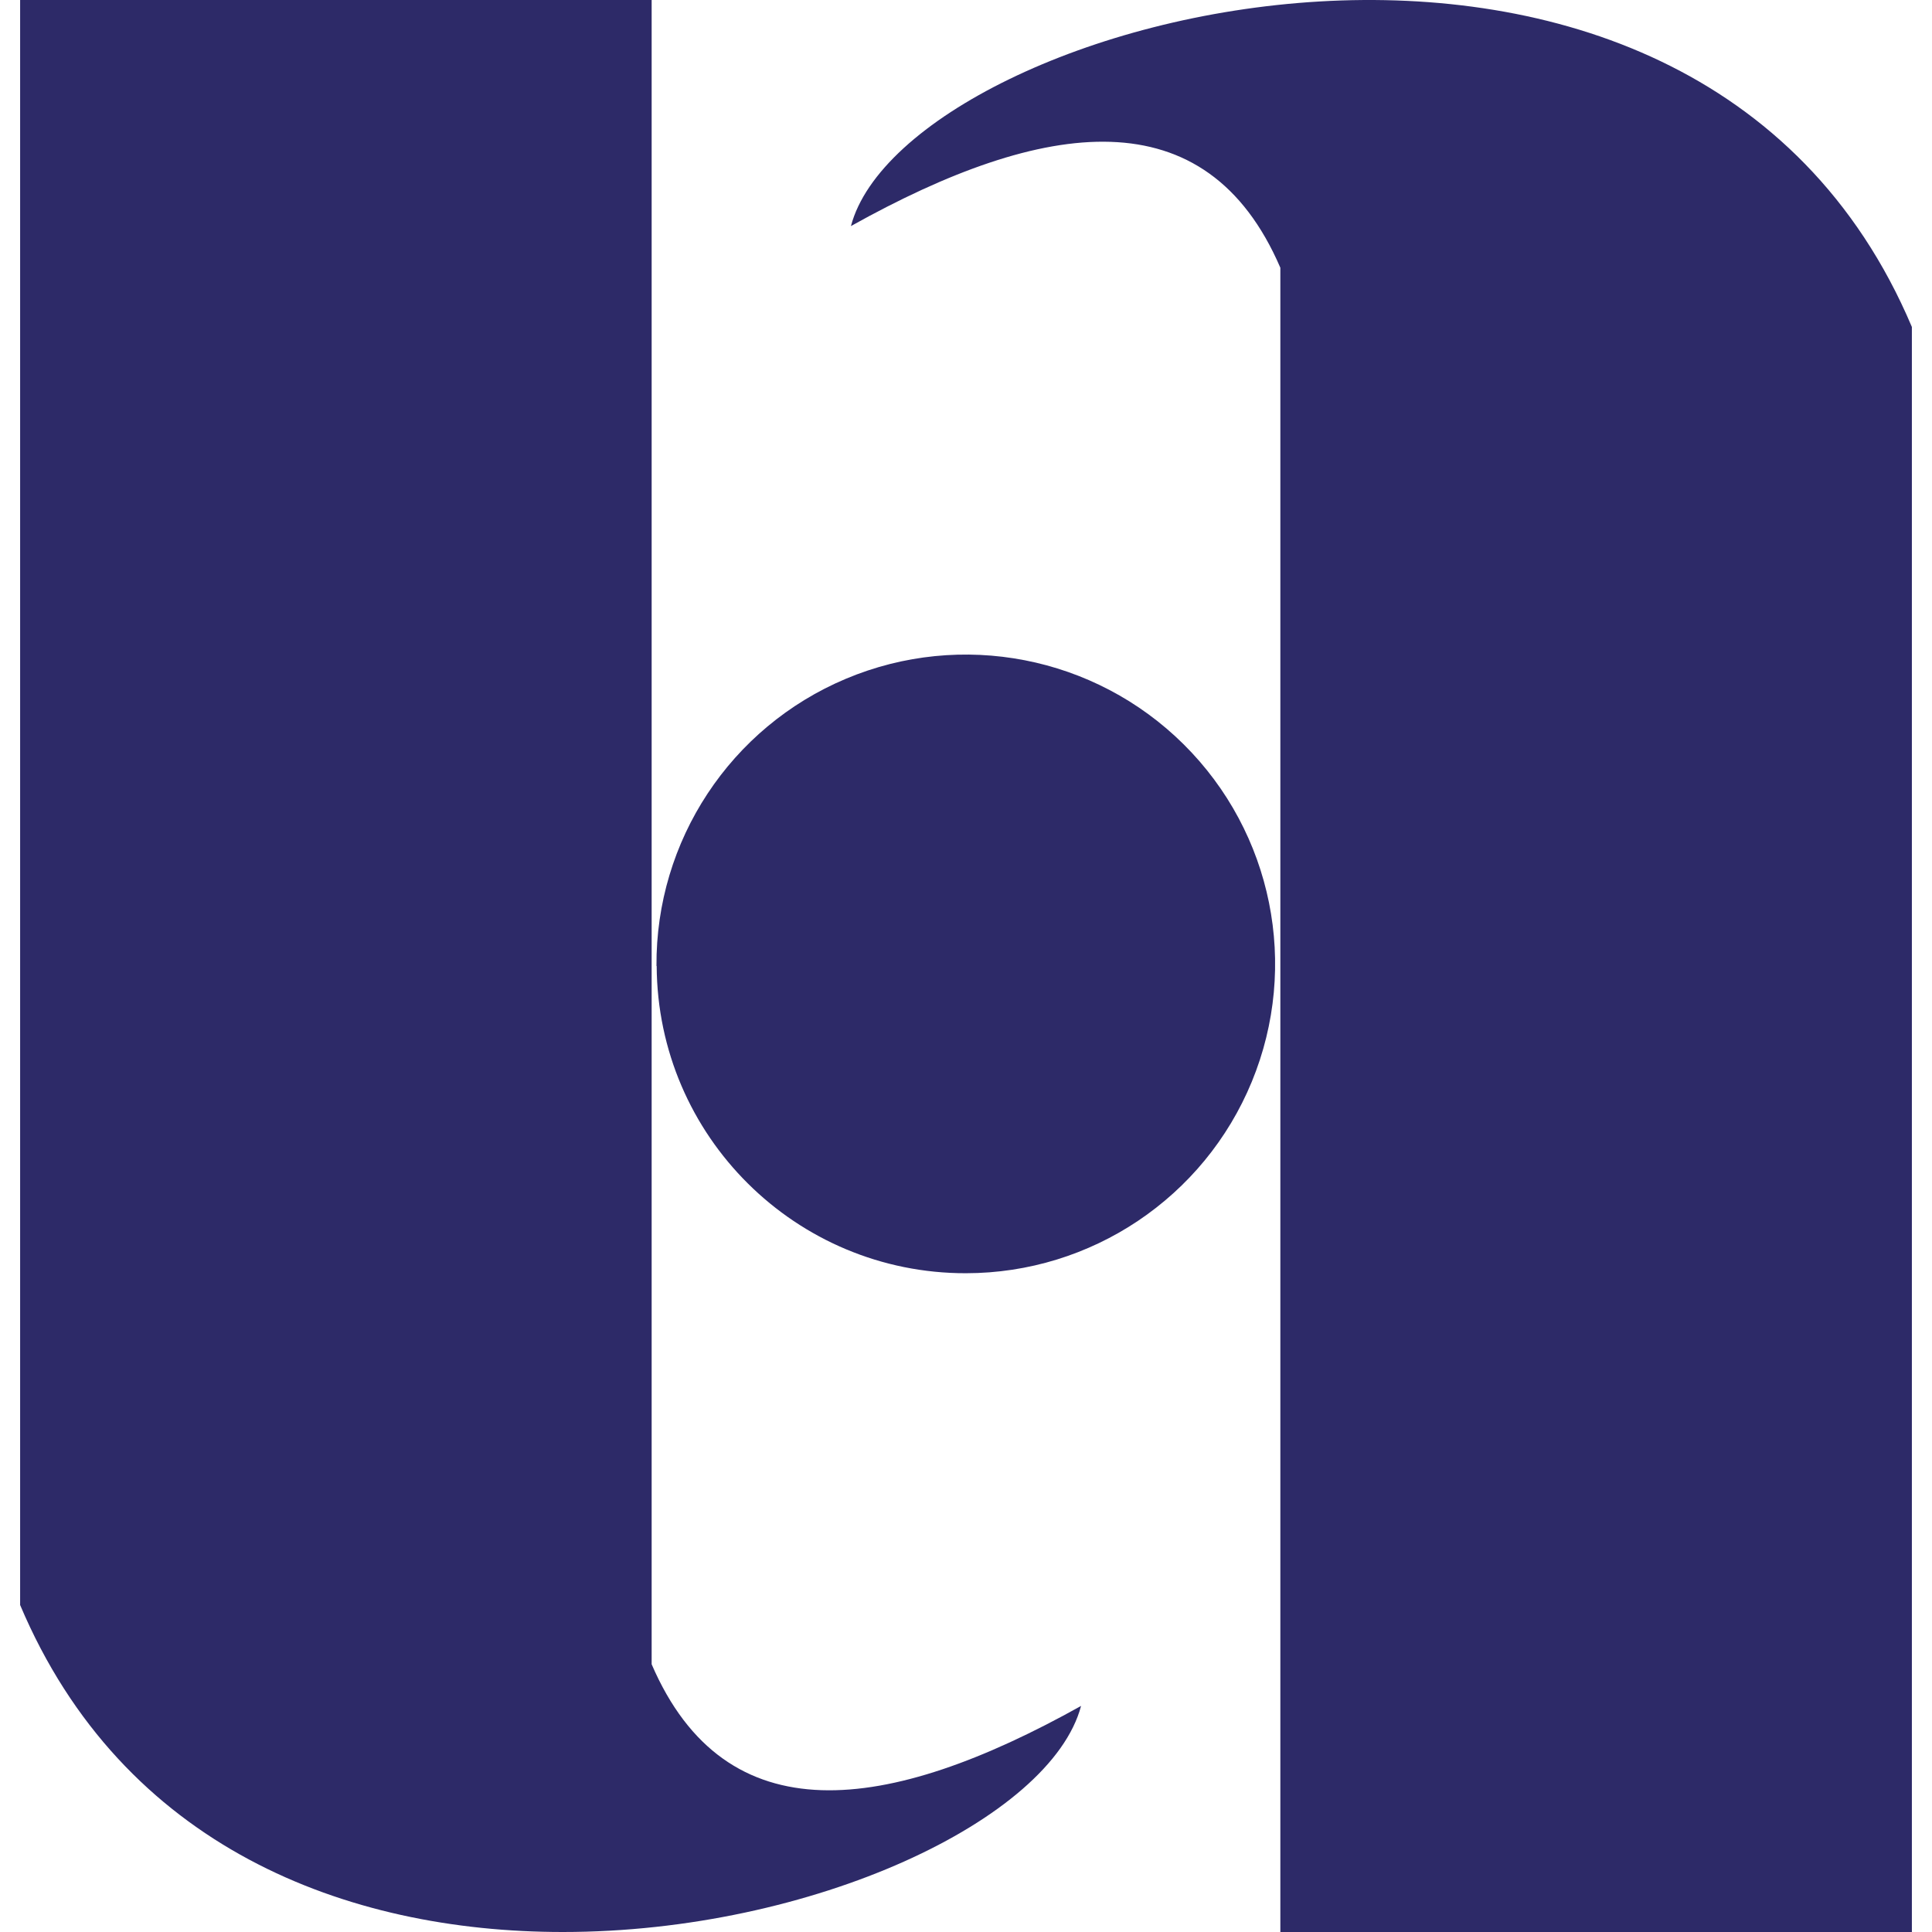
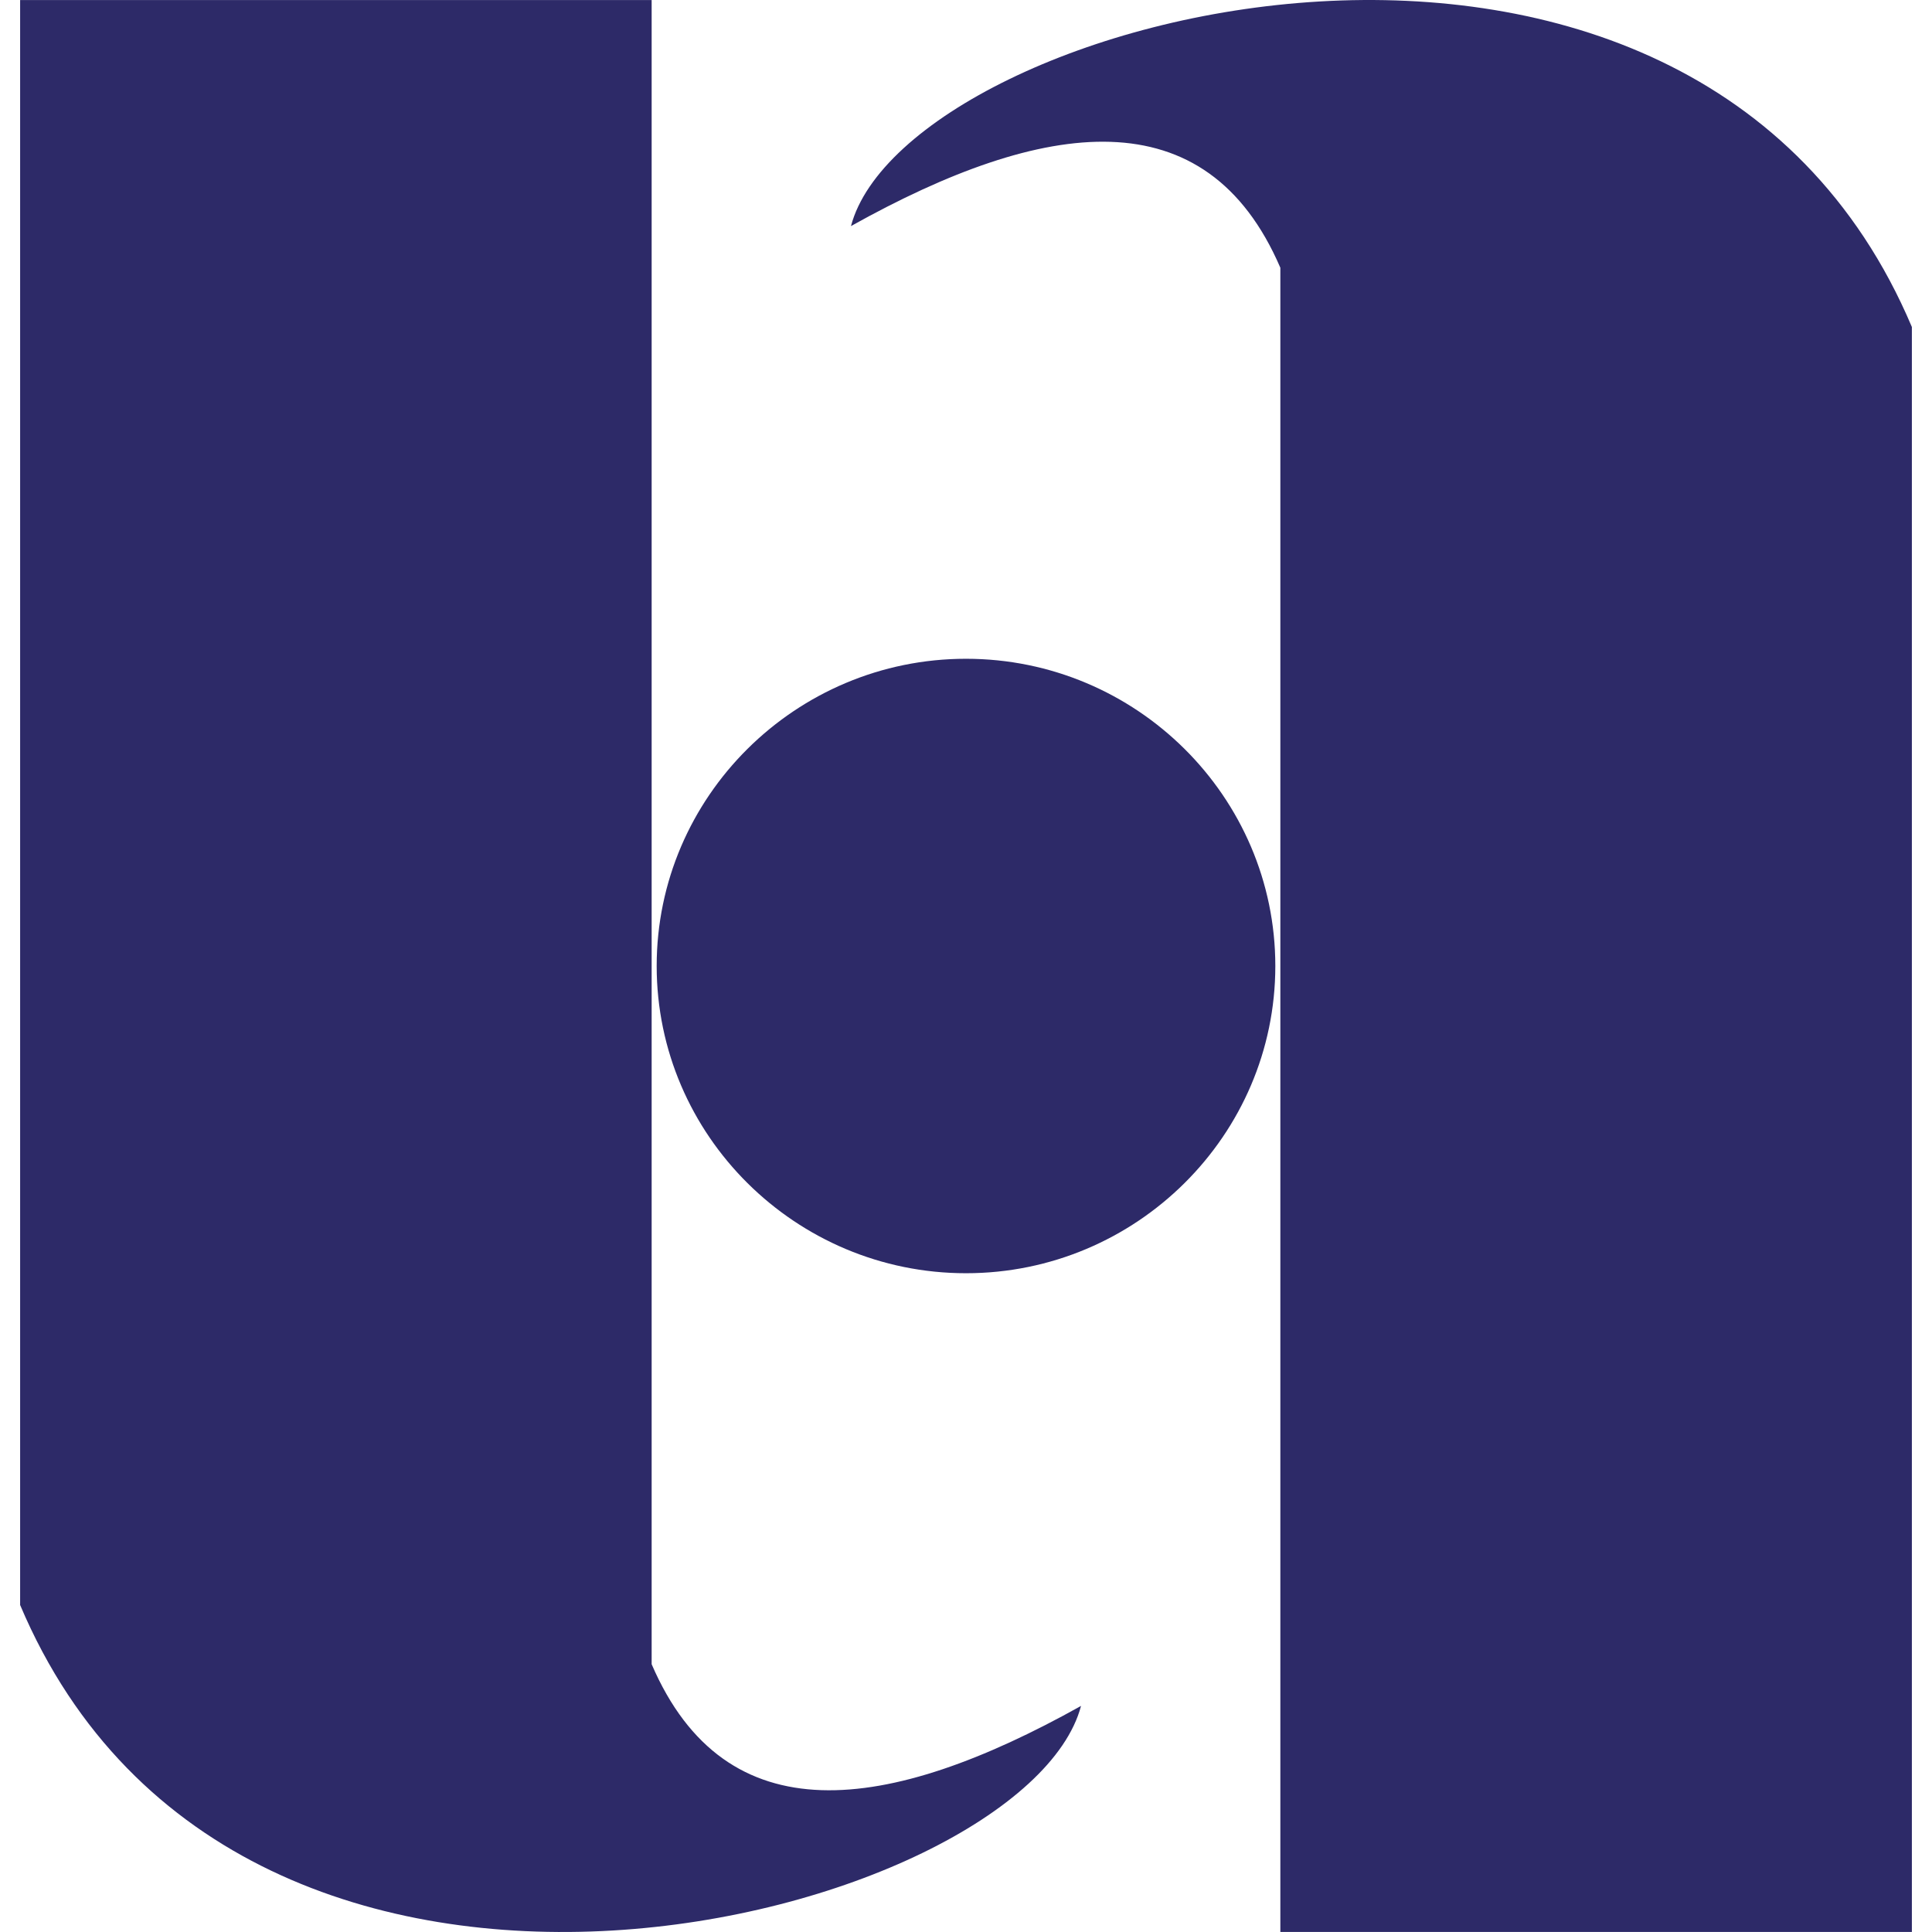
- <svg xmlns="http://www.w3.org/2000/svg" width="48" height="48" viewBox="0 0 48 48">
-   <defs>
-     <clipPath id="clip-path">
-       <rect width="48" height="48" fill="none" />
-     </clipPath>
-   </defs>
-   <g id="Bank-Saderat" clip-path="url(#clip-path)">
-     <rect id="Boundary" width="48" height="48" fill="none" />
-     <path id="Shape" d="M13.482,48C8.113,48,2.547,45.9,0,39.876V0H15.69V41.348c1.841,4.271,5.85,3.726,10.669,1.035C25.613,45.2,19.679,48,13.485,48ZM31.31,48V6.652c-1.84-4.27-5.85-3.726-10.669-1.035C22.034.358,41.514-4.841,47,8.123V48Zm-15.5-24A7.685,7.685,0,1,1,23.5,31.633,7.674,7.674,0,0,1,15.815,24Z" transform="translate(0.5)" fill="#2d2a68" />
-   </g>
+ <svg xmlns="http://www.w3.org/2000/svg" width="48" height="48" viewBox="0 0 48 48" fill="none">
+   <path d="M31.81 47.999H47.5V8.124C42.014 -4.841 22.534 0.358 21.142 5.617C25.96 2.926 29.97 2.382 31.81 6.652V47.999Z" fill="#2D2A68" />
+   <path d="M16.19 0.001H0.5V39.876C5.986 52.841 25.466 47.642 26.858 42.383C22.04 45.074 18.03 45.618 16.19 41.347V0.001Z" fill="#2D2A68" />
+   <path d="M31.685 24C31.685 28.204 28.233 31.633 24 31.633C19.767 31.633 16.315 28.204 16.315 24C16.315 19.796 19.767 16.367 24 16.367C28.233 16.367 31.685 19.796 31.685 24Z" fill="#2D2A68" />
</svg>
